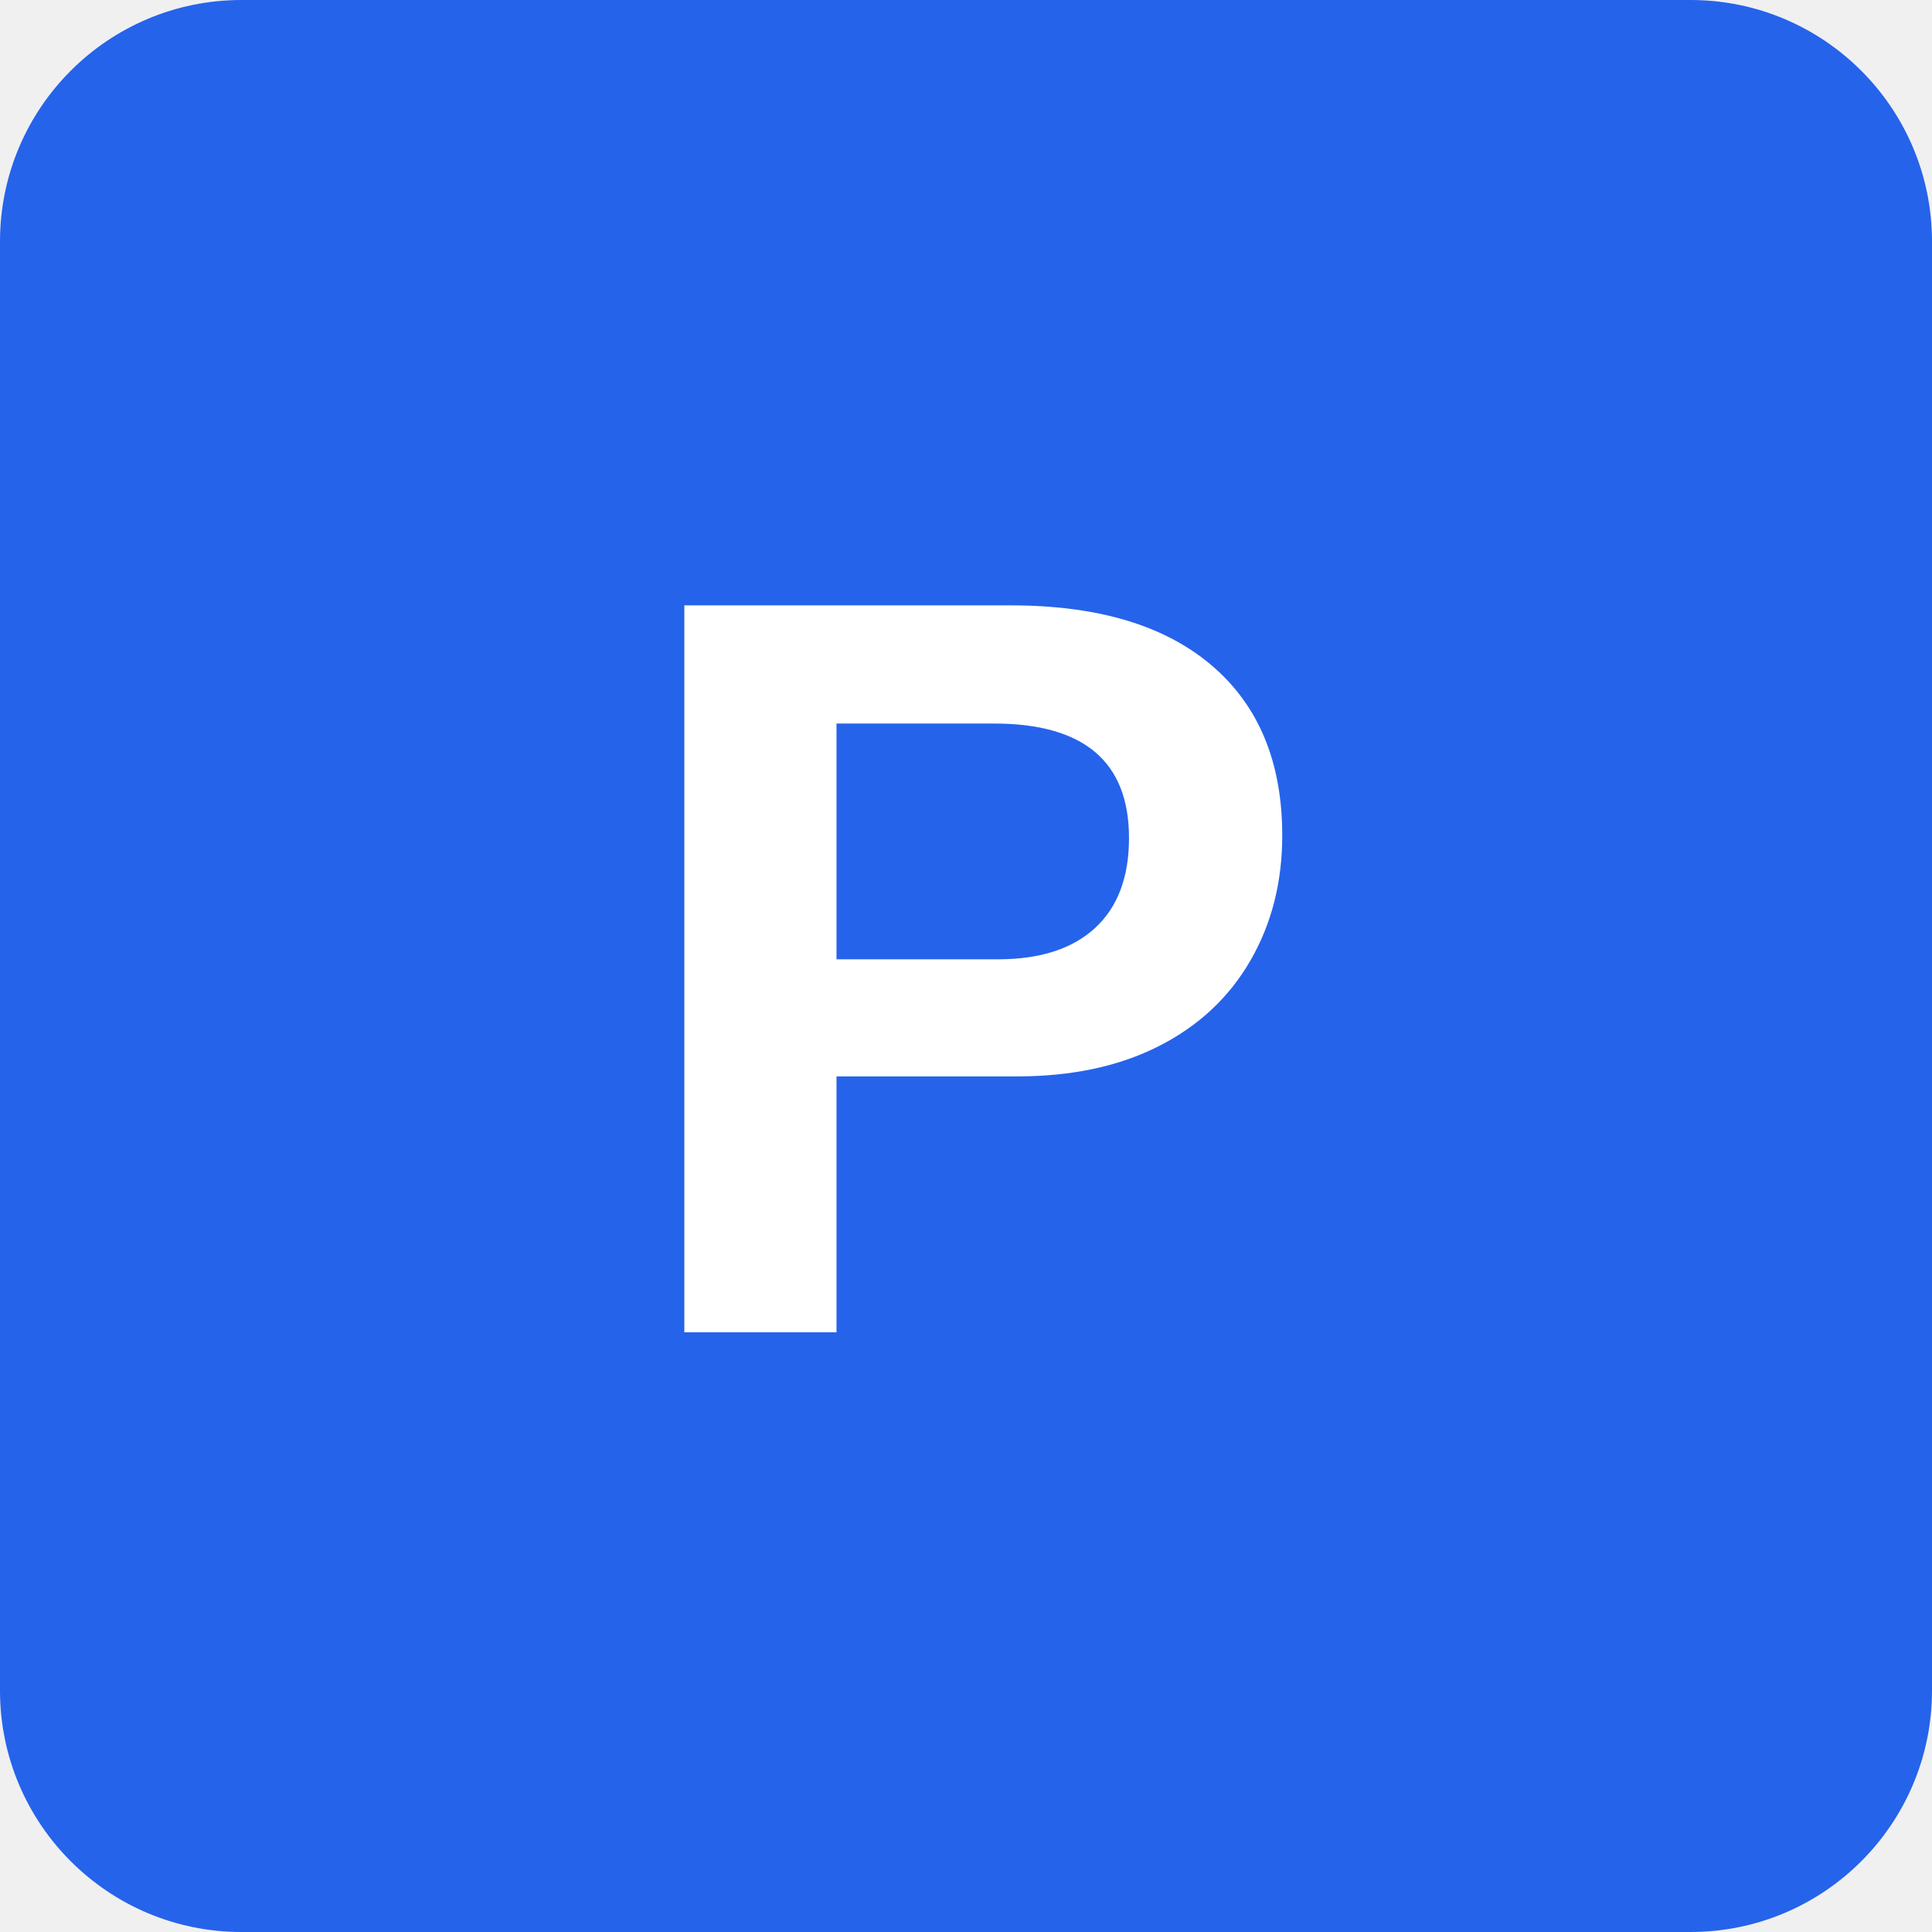
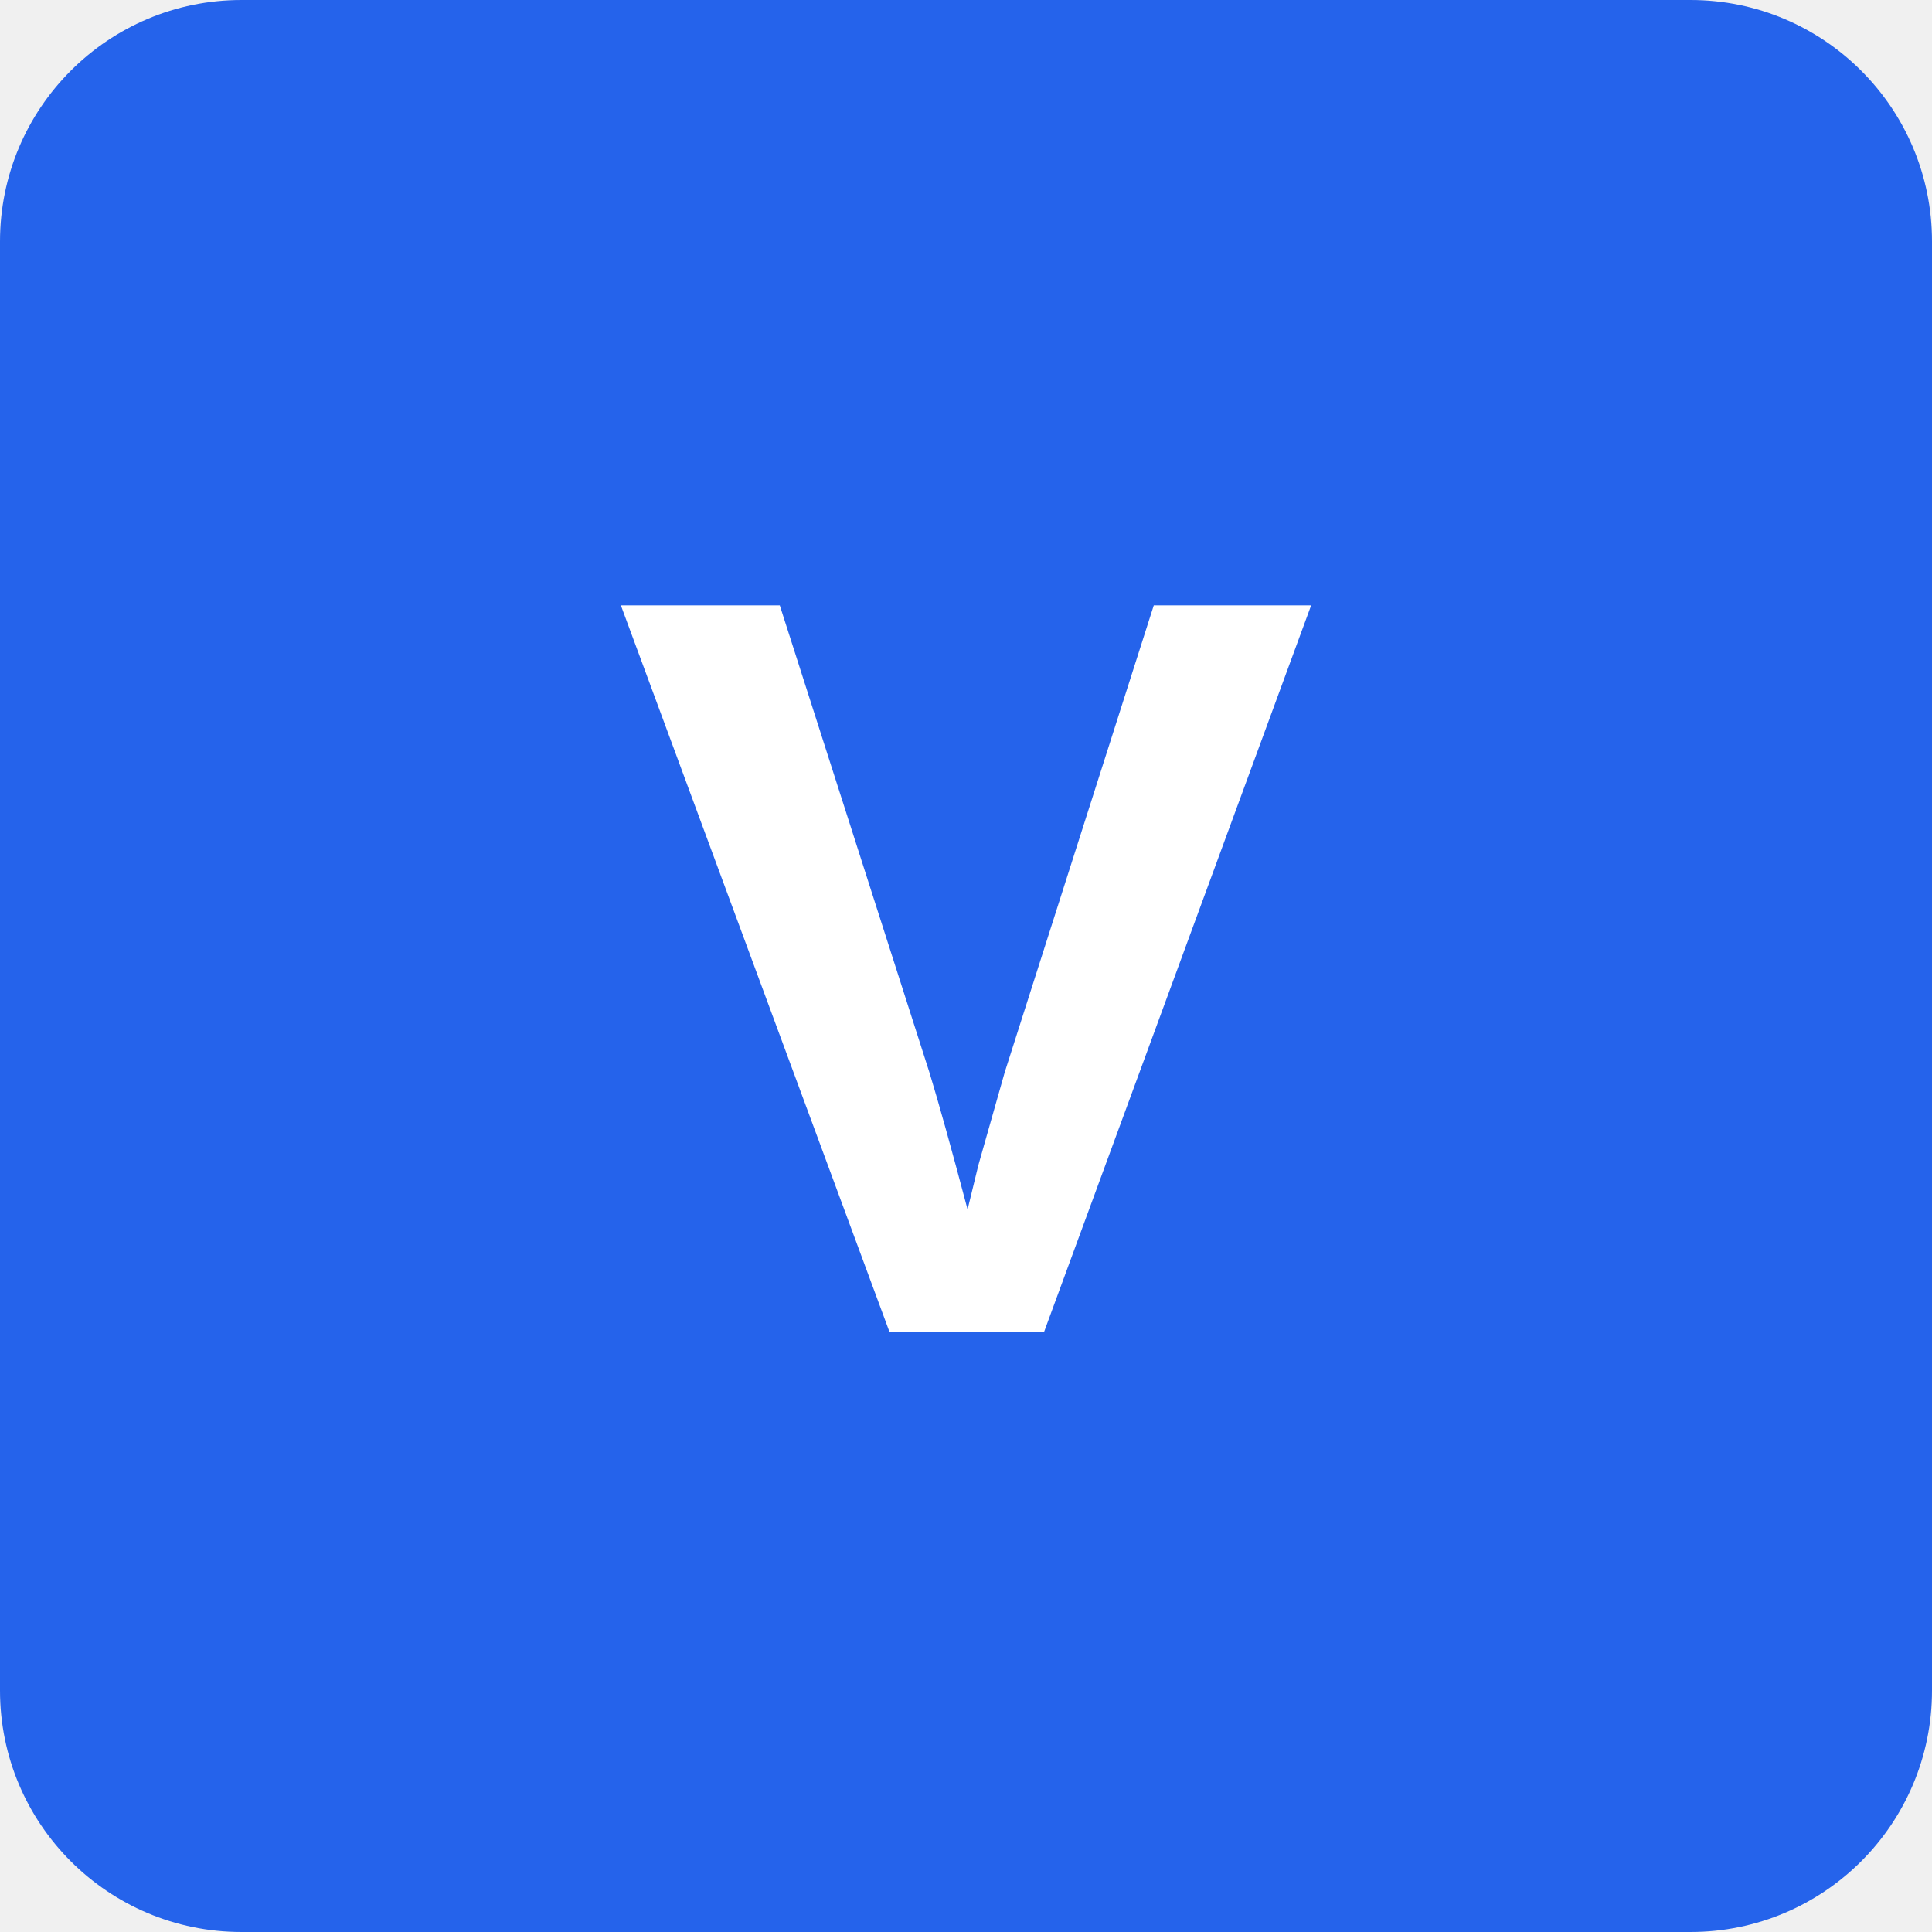
- <svg xmlns="http://www.w3.org/2000/svg" width="512" height="512" viewBox="0 0 512 512" role="img" aria-label="PMKetoan">
+ <svg xmlns="http://www.w3.org/2000/svg" width="512" height="512" viewBox="0 0 512 512" role="img" aria-label="Visota ERP">
  <rect width="512" height="512" rx="64" fill="#2563eb" />
-   <text x="50%" y="50%" font-family="Arial, sans-serif" font-size="280" font-weight="bold" text-anchor="middle" dominant-baseline="central" fill="white">P</text>
+   <text x="50%" y="50%" font-family="Arial, sans-serif" font-size="280" font-weight="bold" text-anchor="middle" dominant-baseline="central" fill="white">V</text>
</svg>
